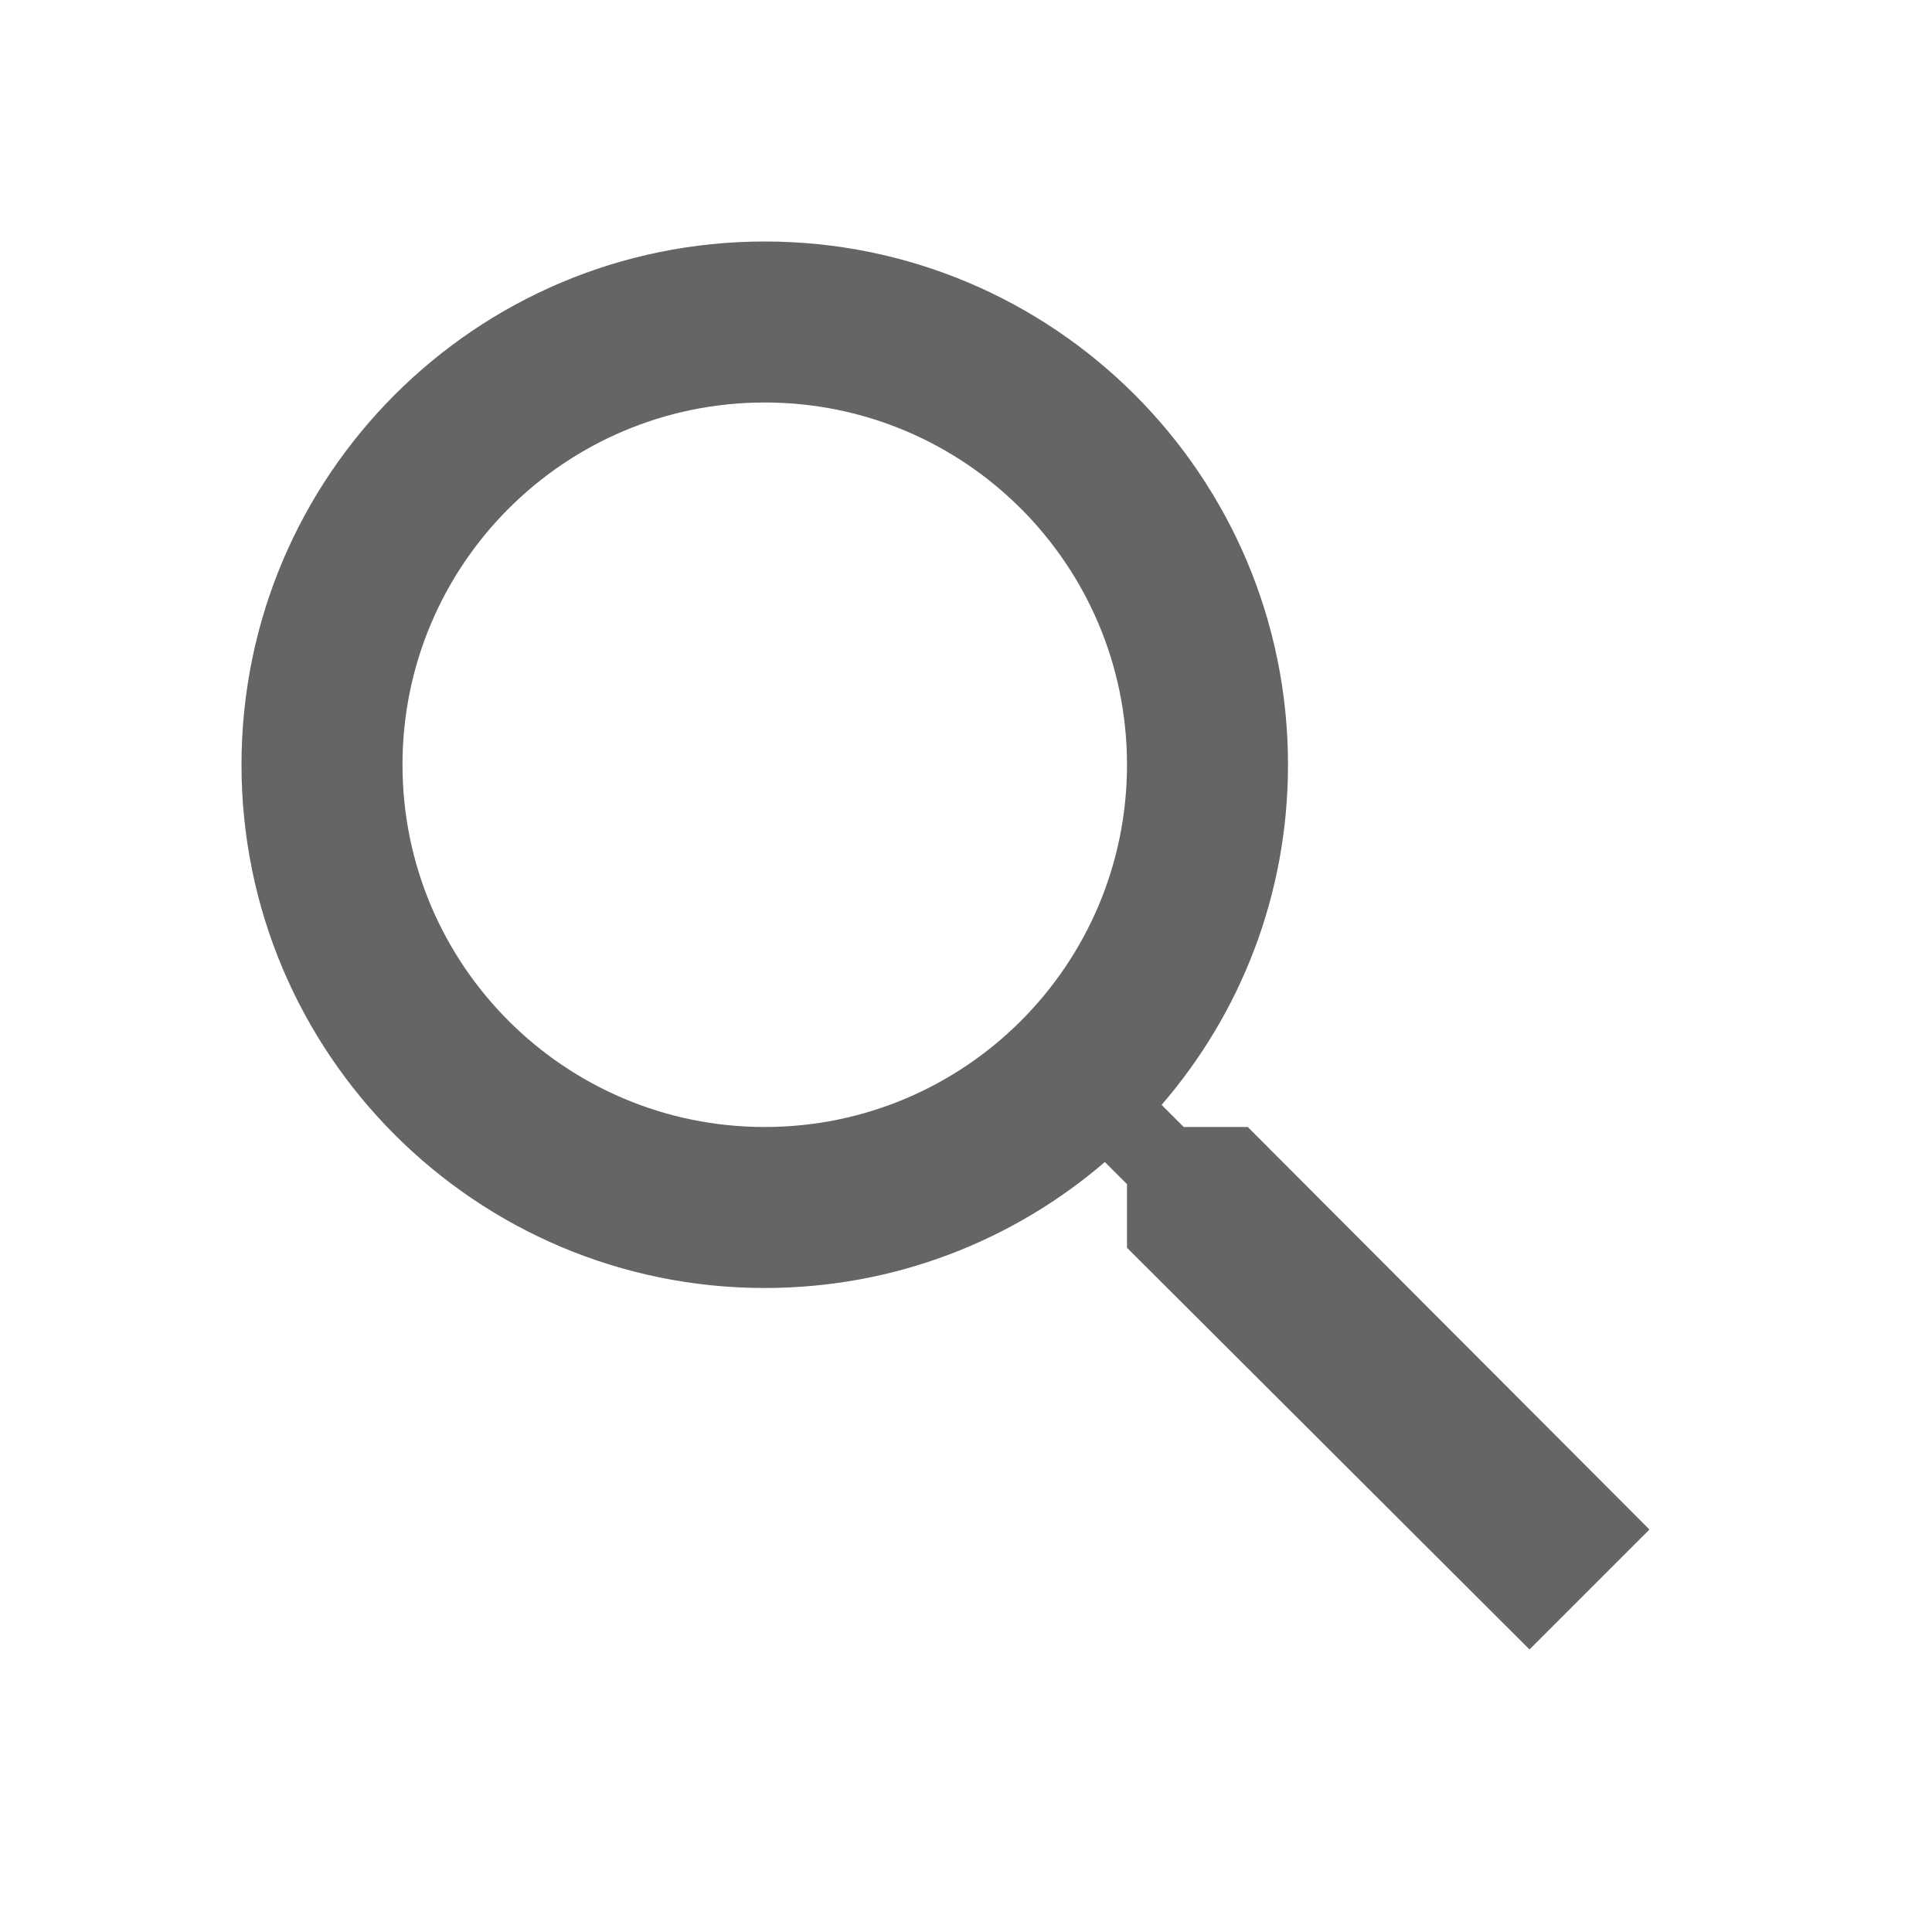
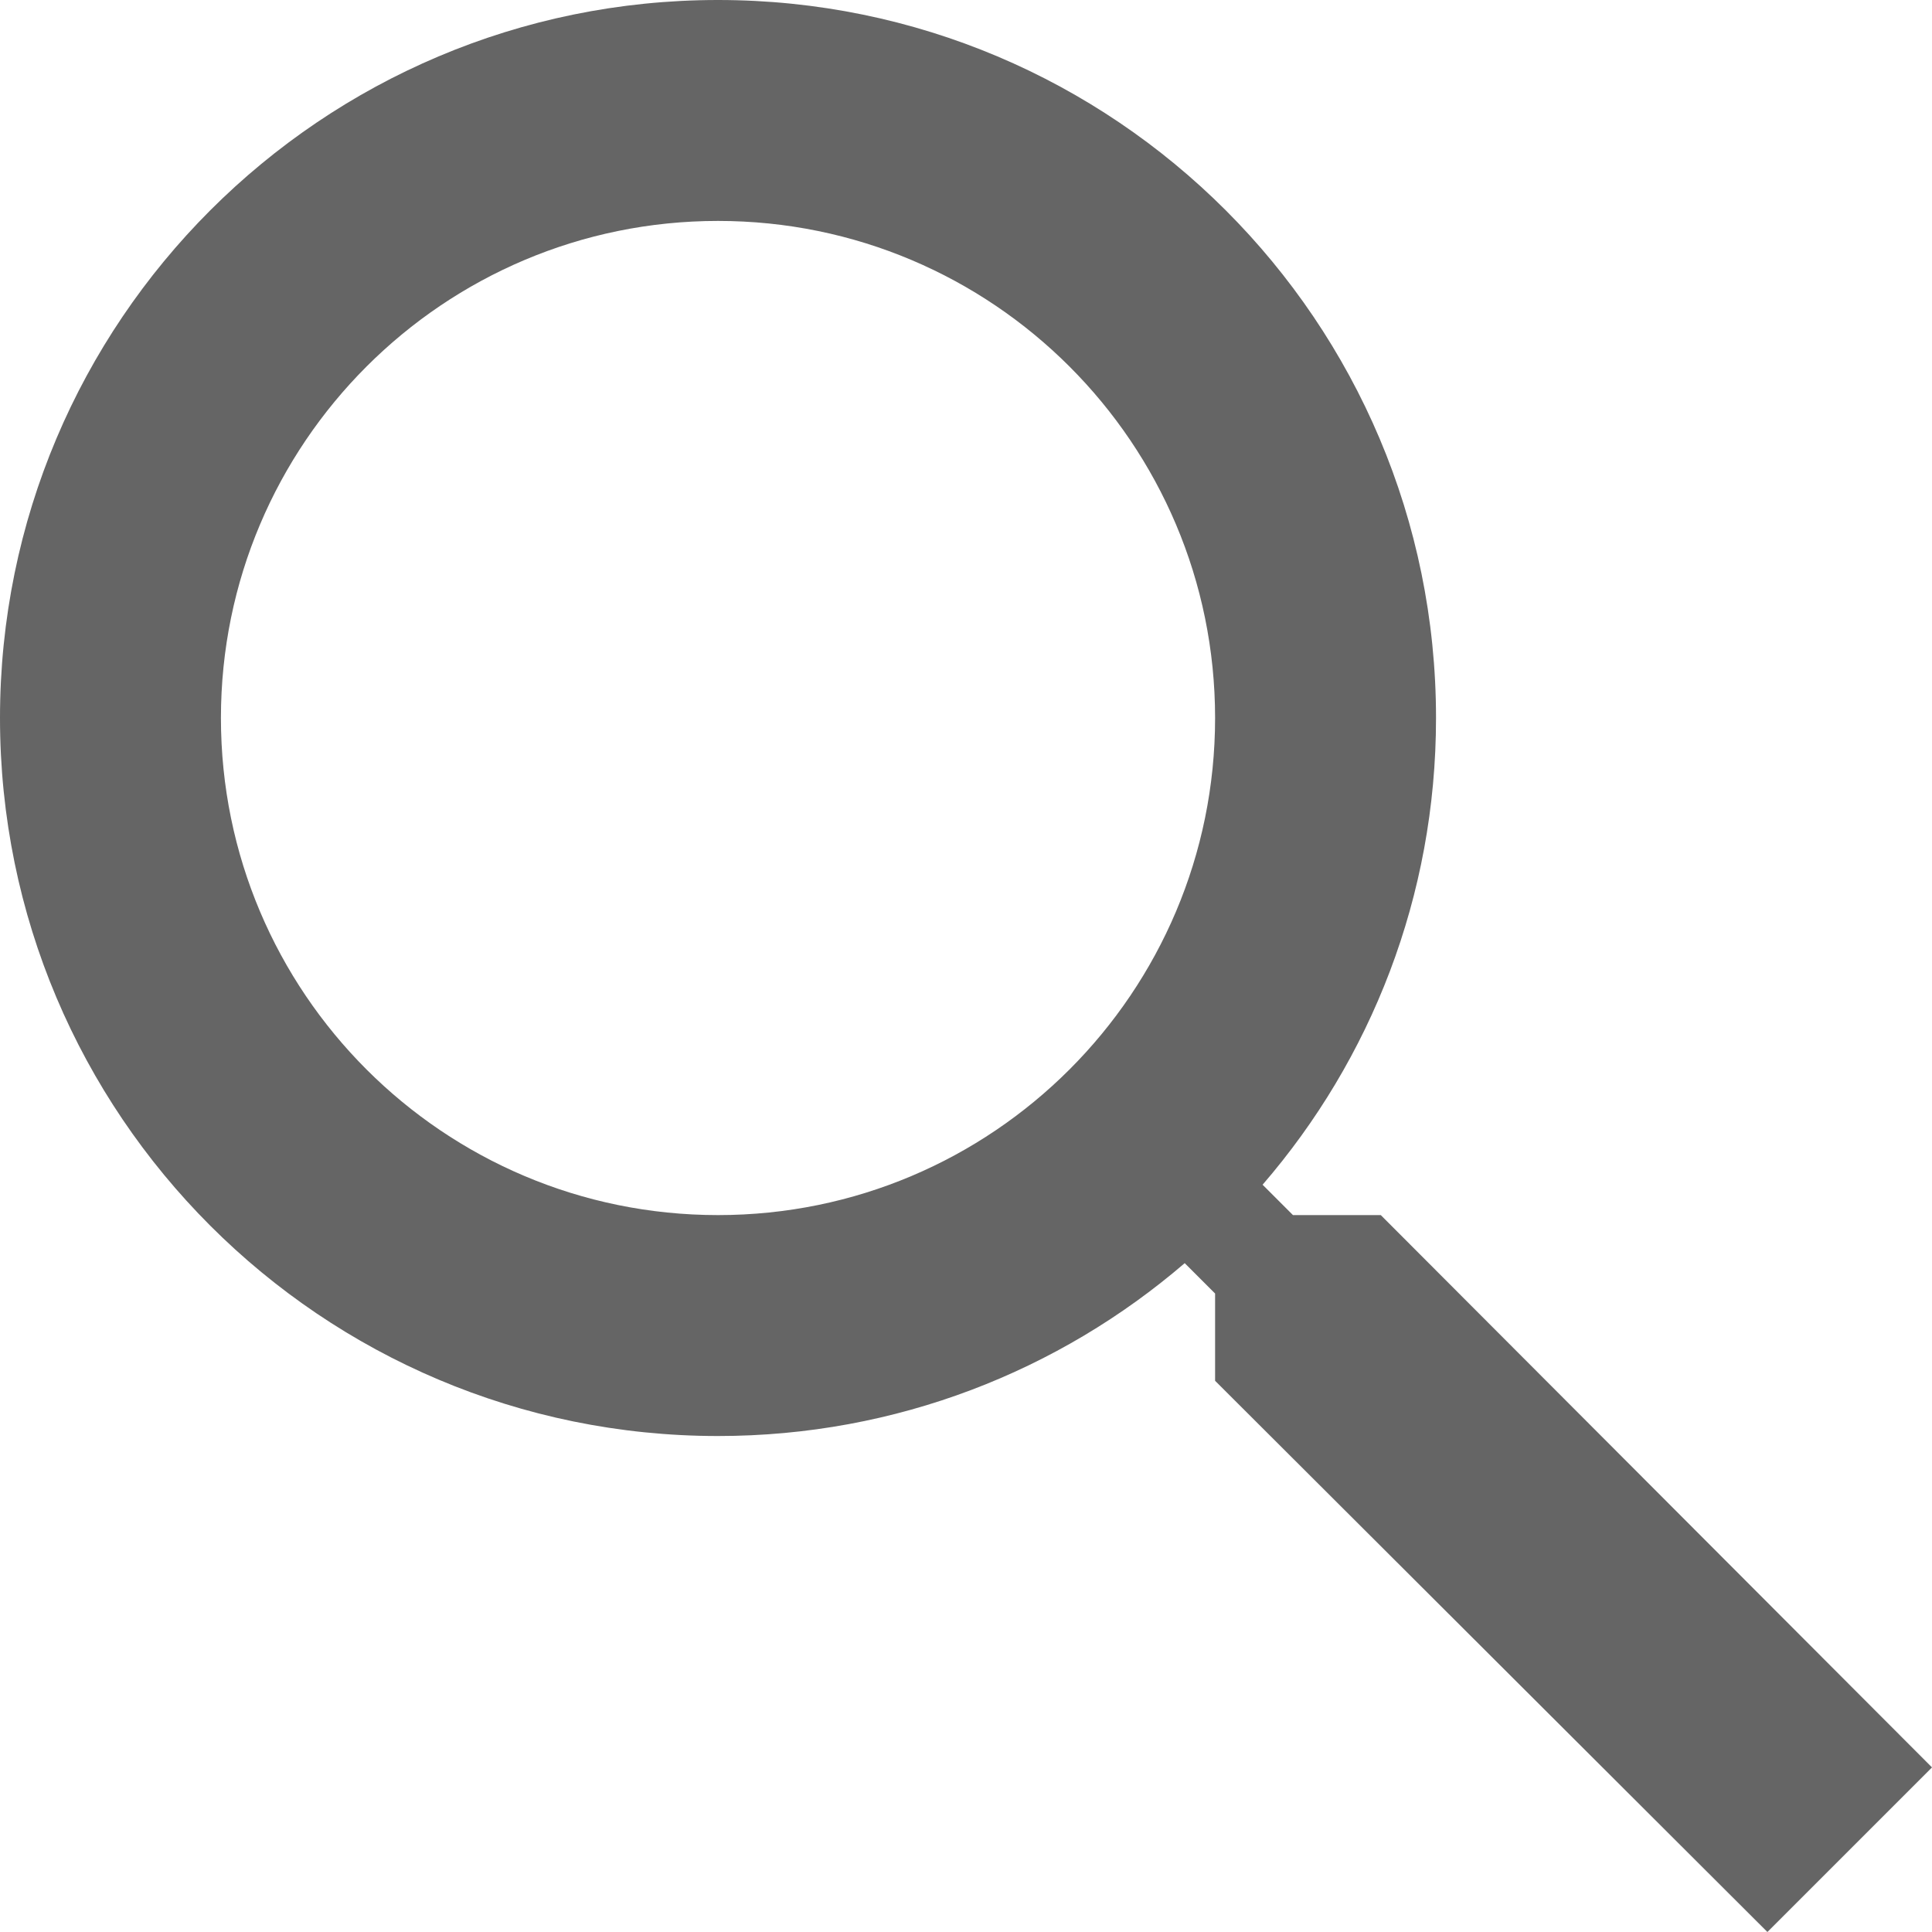
- <svg xmlns="http://www.w3.org/2000/svg" width="48" height="48" viewBox="0 0 48 48" version="1.1" id="svg4">
+ <svg xmlns="http://www.w3.org/2000/svg" width="34.98" height="34.98" viewBox="0 0 34.98 34.98" version="1.1" id="svg4">
  <defs id="defs8" />
-   <path d="M31 28h-1.59l-.55-.55C30.82 25.18 32 22.23 32 19c0-7.18-5.82-13-13-13S6 11.82 6 19s5.82 13 13 13c3.23 0 6.18-1.18 8.45-3.13l.55.55V31l10 9.98L40.98 38 31 28zm-12 0c-4.97 0-9-4.03-9-9s4.03-9 9-9 9 4.03 9 9-4.03 9-9 9z" id="path2" style="fill:#656565;fill-opacity:1" />
+   <path d="M 25,22 H 23.41 L 22.86,21.45 C 24.82,19.18 26,16.23 26,13 26,5.82 20.18,0 13,0 5.82,0 0,5.82 0,13 c 0,7.18 5.82,13 13,13 3.23,0 6.18,-1.18 8.45,-3.13 L 22,23.42 V 25 L 32,34.98 34.98,32 Z M 13,22 C 8.03,22 4,17.97 4,13 4,8.03 8.03,4 13,4 c 4.97,0 9,4.03 9,9 0,4.97 -4.03,9 -9,9 z" id="path2" style="fill:#656565;fill-opacity:1" />
</svg>
